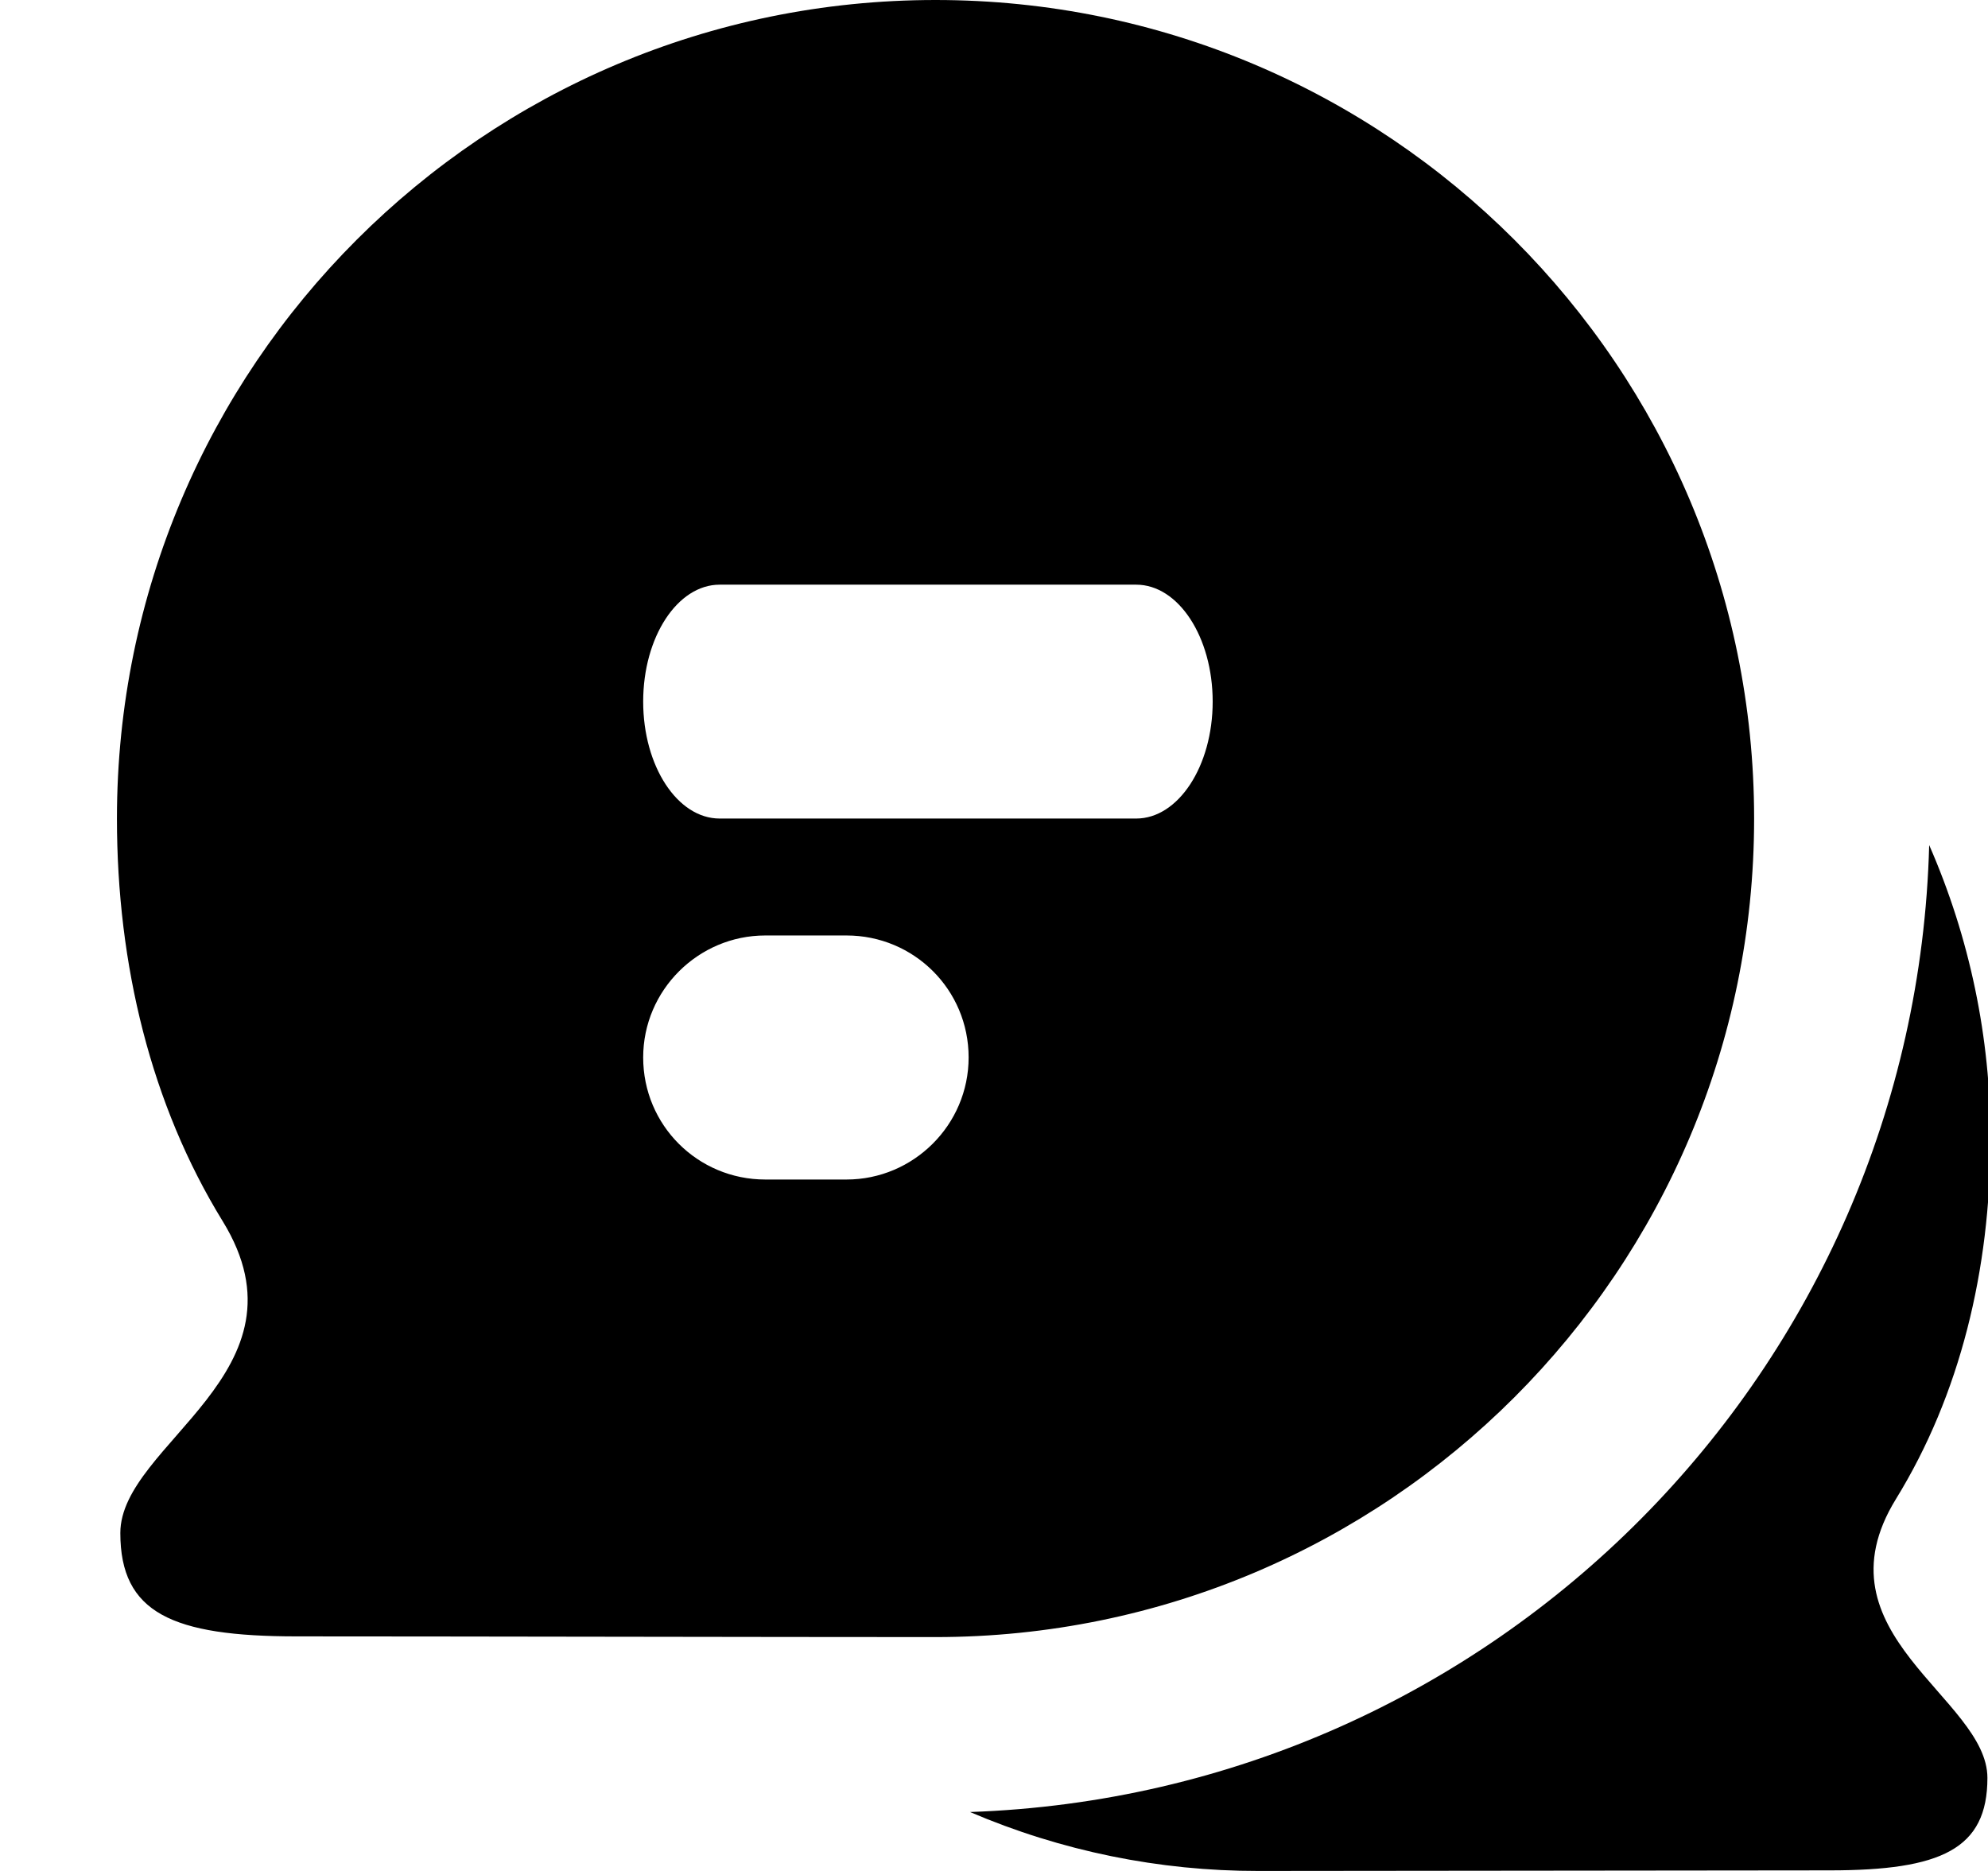
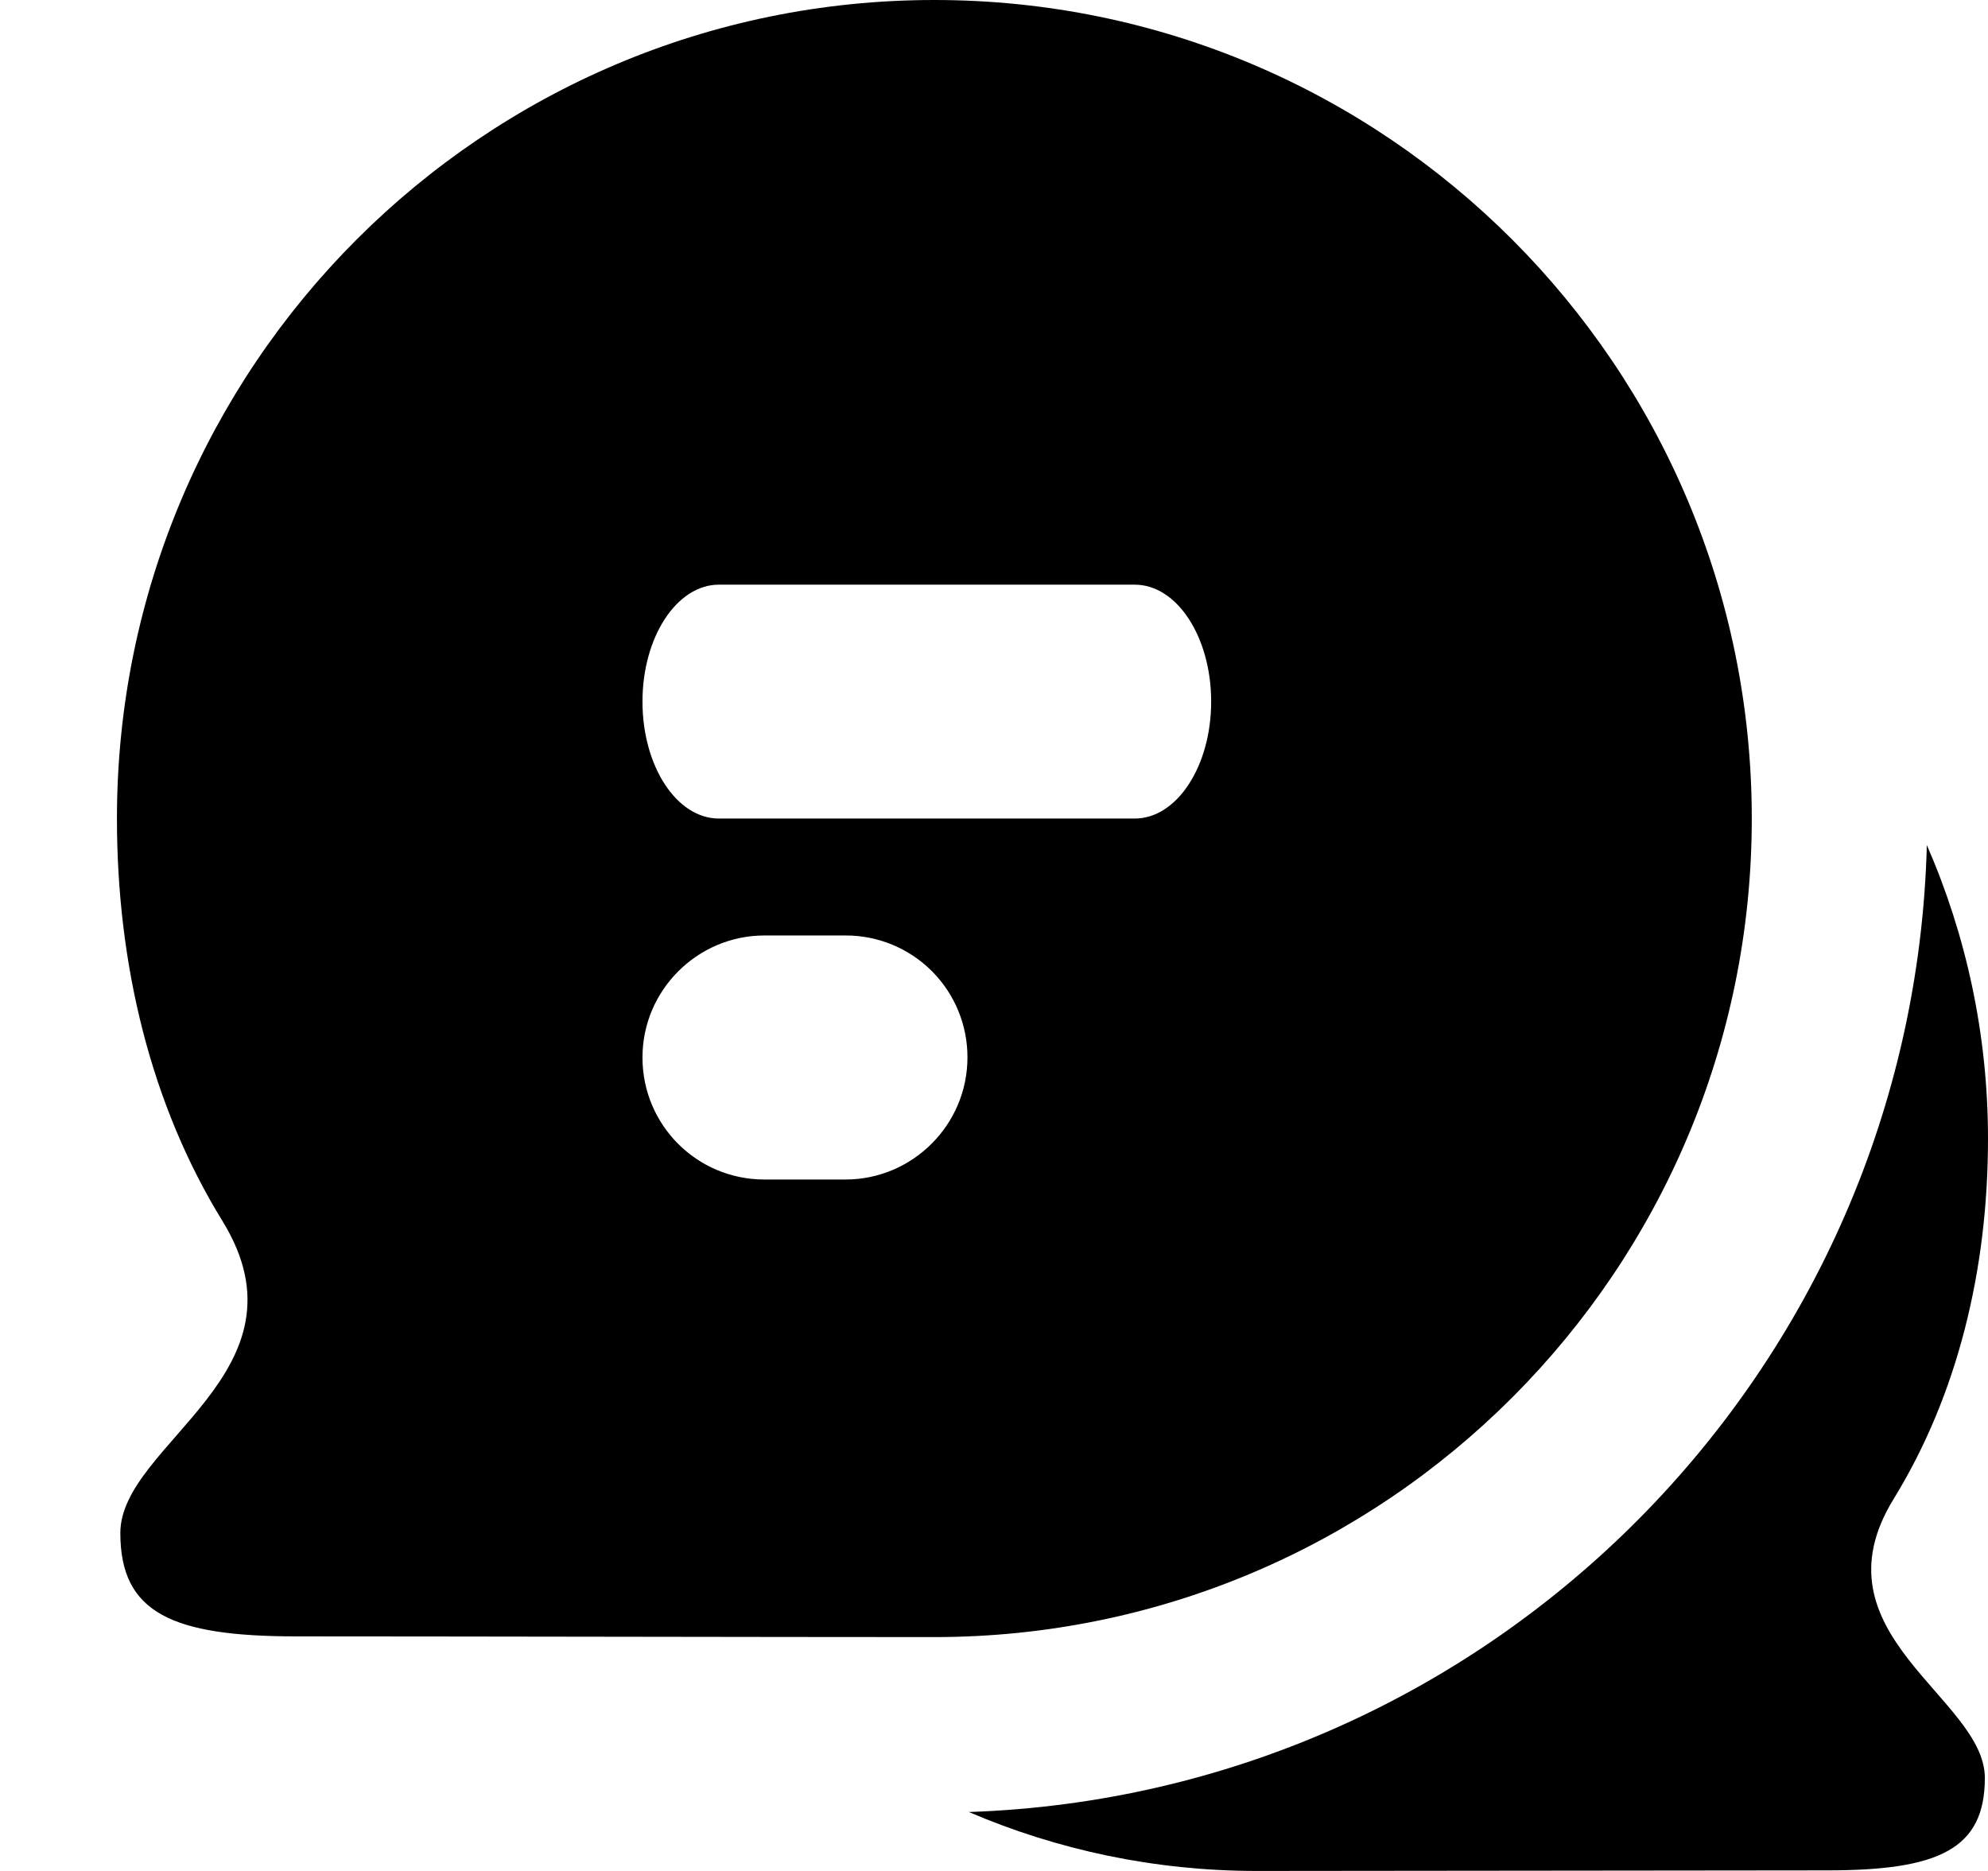
<svg xmlns="http://www.w3.org/2000/svg" width="17" height="16" viewBox="0 0 17 16">
-   <path fill="#000" fill-rule="evenodd" d="M8.295 15.496a8.5 8.5 0 0 0 8.202-8.269 6.24 6.24 0 0 1 .524 2.512c0 1.12-.26 2.19-.808 3.08-.71 1.153.782 1.701.782 2.385 0 .61-.396.791-1.35.791-1.163 0-3.635.005-4.884.005a6.24 6.24 0 0 1-2.466-.504zM8 0a7 7 0 1 1 0 14c-1.397 0-4.161-.006-5.462-.006-1.066 0-1.509-.201-1.509-.884 0-.765 1.668-1.377.875-2.667C1.292 9.448 1 8.251 1 7a7 7 0 0 1 7-7zm.283 9.043C8.283 8.463 7.815 8 7.239 8h-.695C5.972 8 5.5 8.467 5.5 9.043c0 .58.467 1.044 1.044 1.044h.695c.572 0 1.044-.467 1.044-1.044zM9.716 7c.36 0 .654-.448.654-1s-.293-1-.654-1H6.154c-.361 0-.654.448-.654 1s.293 1 .654 1h3.562z" />
+   <path fill="#000" fill-rule="evenodd" d="M8.285 15.496c4.477-.153 8.074-3.777 8.192-8.269.336.769.523 1.619.523 2.512 0 1.12-.26 2.19-.807 3.08-.71 1.153.78 1.701.78 2.385 0 .61-.394.791-1.347.791-1.162 0-3.63.005-4.878.005-.875 0-1.707-.18-2.463-.504zM7.99 0c3.861 0 6.99 3.134 6.99 7s-3.129 7-6.99 7c-1.395 0-4.155-.006-5.454-.006-1.065 0-1.507-.201-1.507-.884 0-.765 1.666-1.377.874-2.667C1.29 9.448 1 8.251 1 7c0-3.866 3.13-7 6.99-7zm.283 9.043A1.04 1.04 0 0 0 7.23 8h-.693c-.572 0-1.043.467-1.043 1.043 0 .58.467 1.044 1.043 1.044h.693c.572 0 1.043-.467 1.043-1.044zM9.704 7c.36 0 .653-.448.653-1s-.292-1-.653-1H6.147c-.36 0-.653.448-.653 1s.292 1 .653 1h3.557z" />
</svg>
